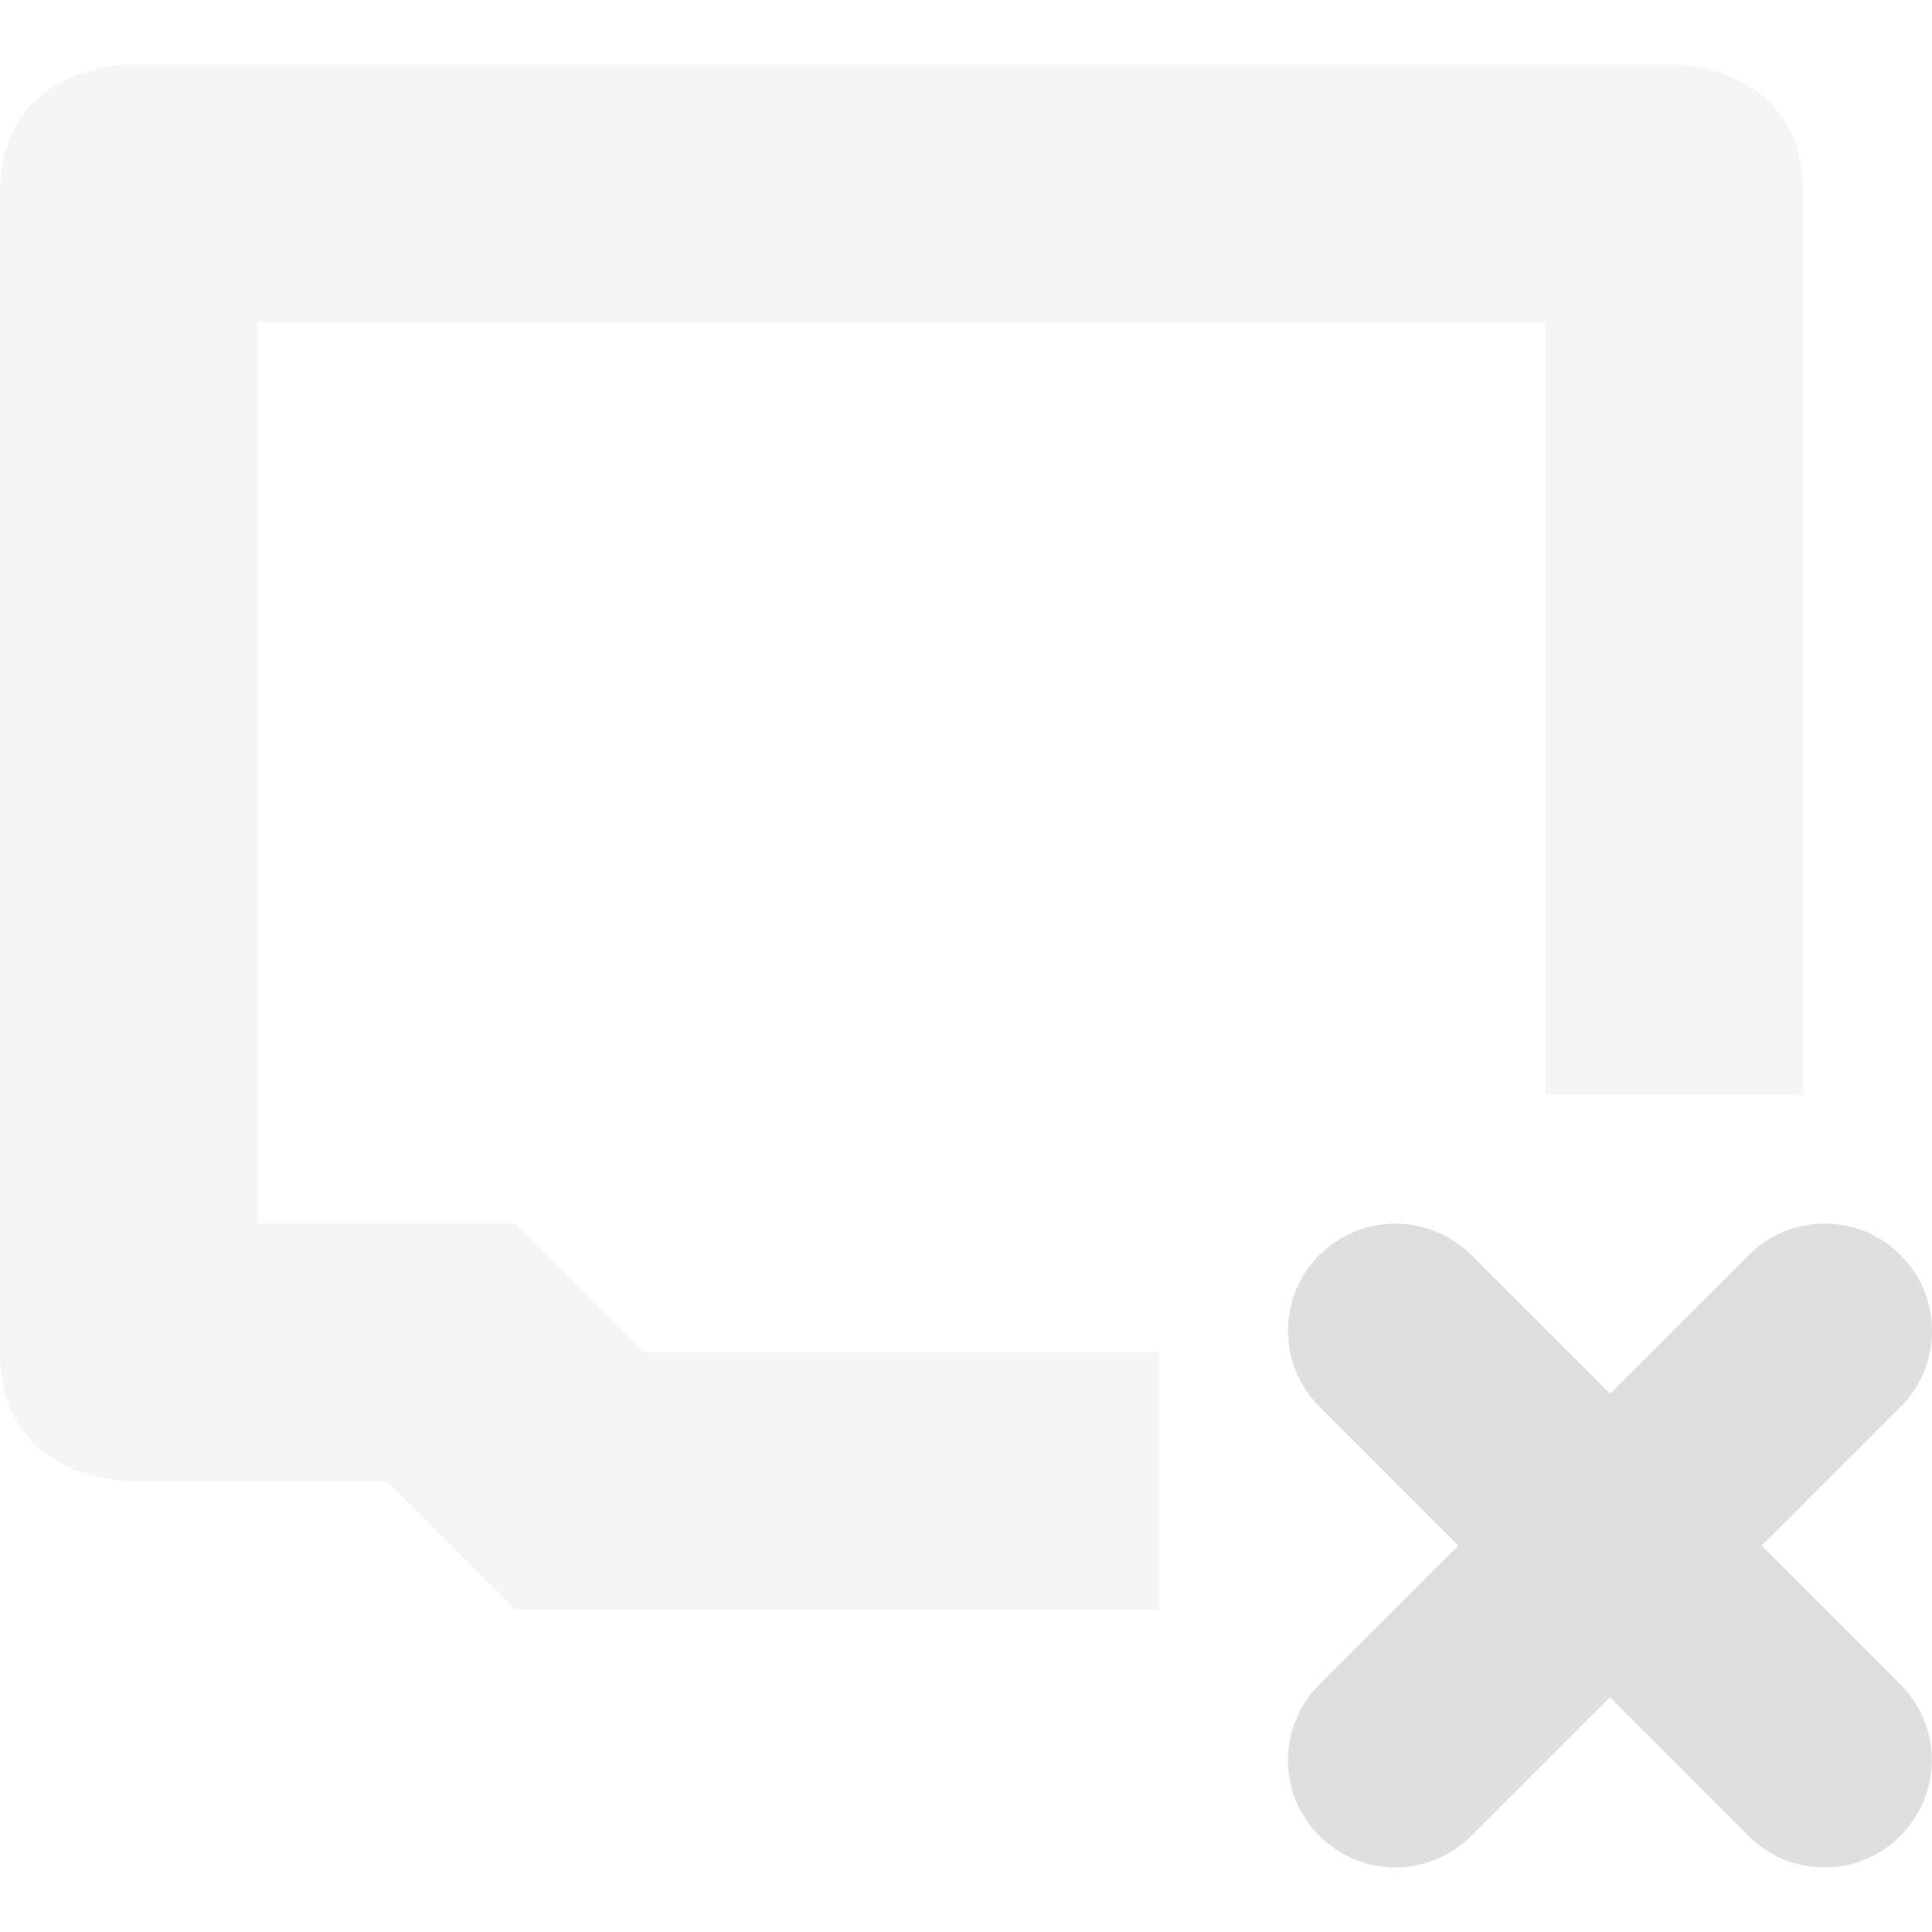
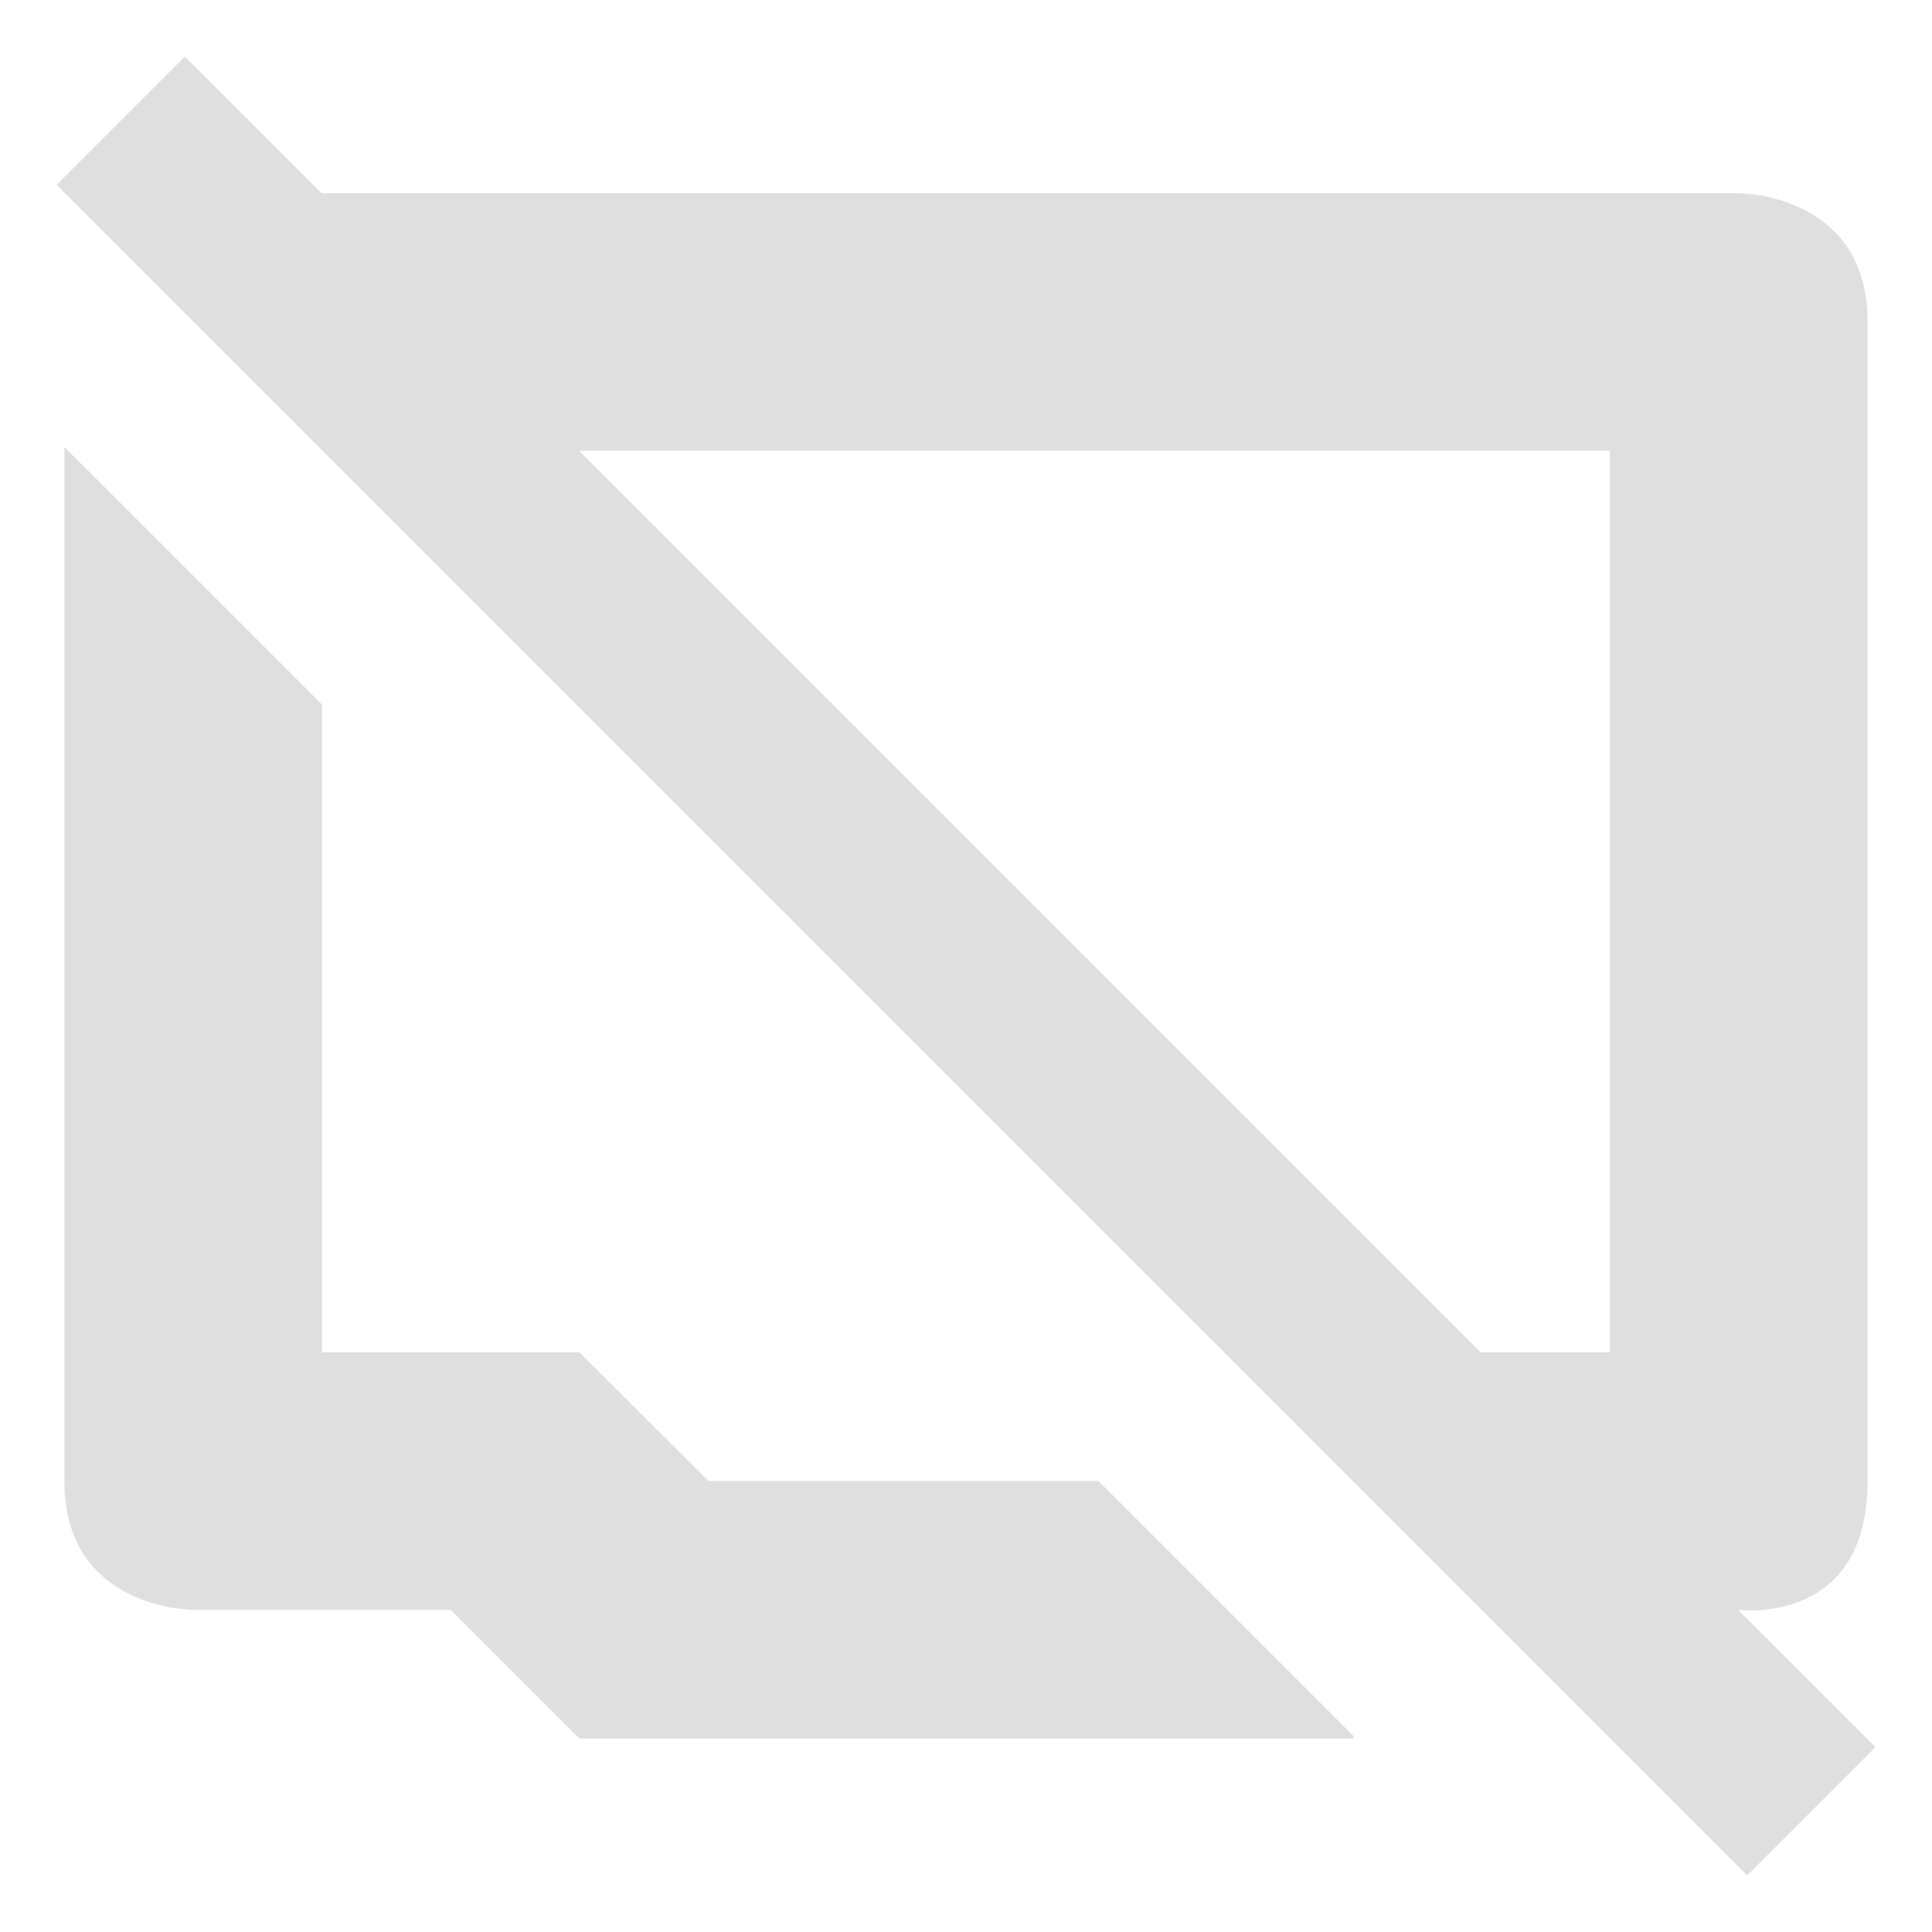
<svg xmlns="http://www.w3.org/2000/svg" width="16" height="16" version="1.1" id="svg6" xml:space="preserve">
-   <defs id="defs10" />
-   <g id="g290" transform="matrix(1.066667,0,0,1.066667,-1.066667,-1.600333)">
-     <path style="opacity:0.3;fill:#dfdfdf" d="M 2,2 C 2,2 1,2 1,3 v 9 c 0,1 1,1 1,1 h 2 l 1,1 h 5 V 12 H 6 L 5,11 H 3 V 4 h 10 v 6 h 2 V 3 C 15,2 14,2 14,2 Z" id="path2" />
-     <path d="m 11.833,11 c -0.221,0 -0.433,0.088 -0.589,0.244 -0.326,0.326 -0.326,0.853 0,1.178 L 12.322,13.5 11.244,14.577 c -0.326,0.326 -0.326,0.853 0,1.178 0.326,0.326 0.853,0.326 1.178,0 l 1.077,-1.077 1.077,1.077 c 0.326,0.326 0.853,0.326 1.178,0 0.326,-0.326 0.326,-0.853 0,-1.178 L 14.678,13.5 15.756,12.423 c 0.326,-0.326 0.326,-0.853 0,-1.178 C 15.6,11.088 15.388,11 15.167,11 c -0.221,0 -0.433,0.088 -0.589,0.244 l -1.077,1.077 -1.077,-1.077 C 12.266,11.088 12.055,11 11.833,11 Z m 0,0" id="path4-3" style="fill:#dfdfdf;fill-opacity:1;stroke-width:0.833" />
+   <defs id="defs10">
+     <style id="current-color-scheme" type="text/css">
+    .ColorScheme-Text { color:#dfdfdf; } .ColorScheme-Highlight { color:#4285f4; } .ColorScheme-NeutralText { color:#ff9800; } .ColorScheme-PositiveText { color:#4caf50; } .ColorScheme-NegativeText { color:#f44336; }
+   </style>
+     <style id="current-color-scheme-3" type="text/css">
+    .ColorScheme-Text { color:#444444; } .ColorScheme-Highlight { color:#4285f4; }
+   </style>
+     <style id="current-color-scheme-7" type="text/css">
+    .ColorScheme-Text { color:#dfdfdf; } .ColorScheme-Highlight { color:#4285f4; } .ColorScheme-NeutralText { color:#ff9800; } .ColorScheme-PositiveText { color:#4caf50; } .ColorScheme-NegativeText { color:#f44336; }
+   </style>
+   </defs>
+   <g id="g515" transform="translate(0.5335,1.600142)">
+     <path id="path2-5" style="fill:#dfdfdf;fill-opacity:1;stroke-width:1.067" d="m 1.066,0 c 0,0 -0.441,0.002 -0.756,0.287 L 2.156,2.133 h 10.643 v 7.467 h -2.133 l -0.521,0.521 1.611,1.611 h 2.111 c 0,0 1.066,0.139 1.066,-1.066 V 1.066 C 14.933,-2.3568336e-4 13.867,0 13.867,0 Z M -2.97e-4,2.102 v 8.564 c 0,1.067 1.066,1.066 1.066,1.066 h 2.133 l 1.066,1.066 h 6.4 l 0.016,-0.016 -2.117,-2.117 H 5.334 L 4.265,9.6 H 2.133 V 4.234 Z" />
+     <path d="m 0.998,-1.131 -1.062,1.062 14,14 1.062,-1.062 z m 0,0" id="path194" style="fill:#dfdfdf;fill-opacity:1" />
  </g>
</svg>
